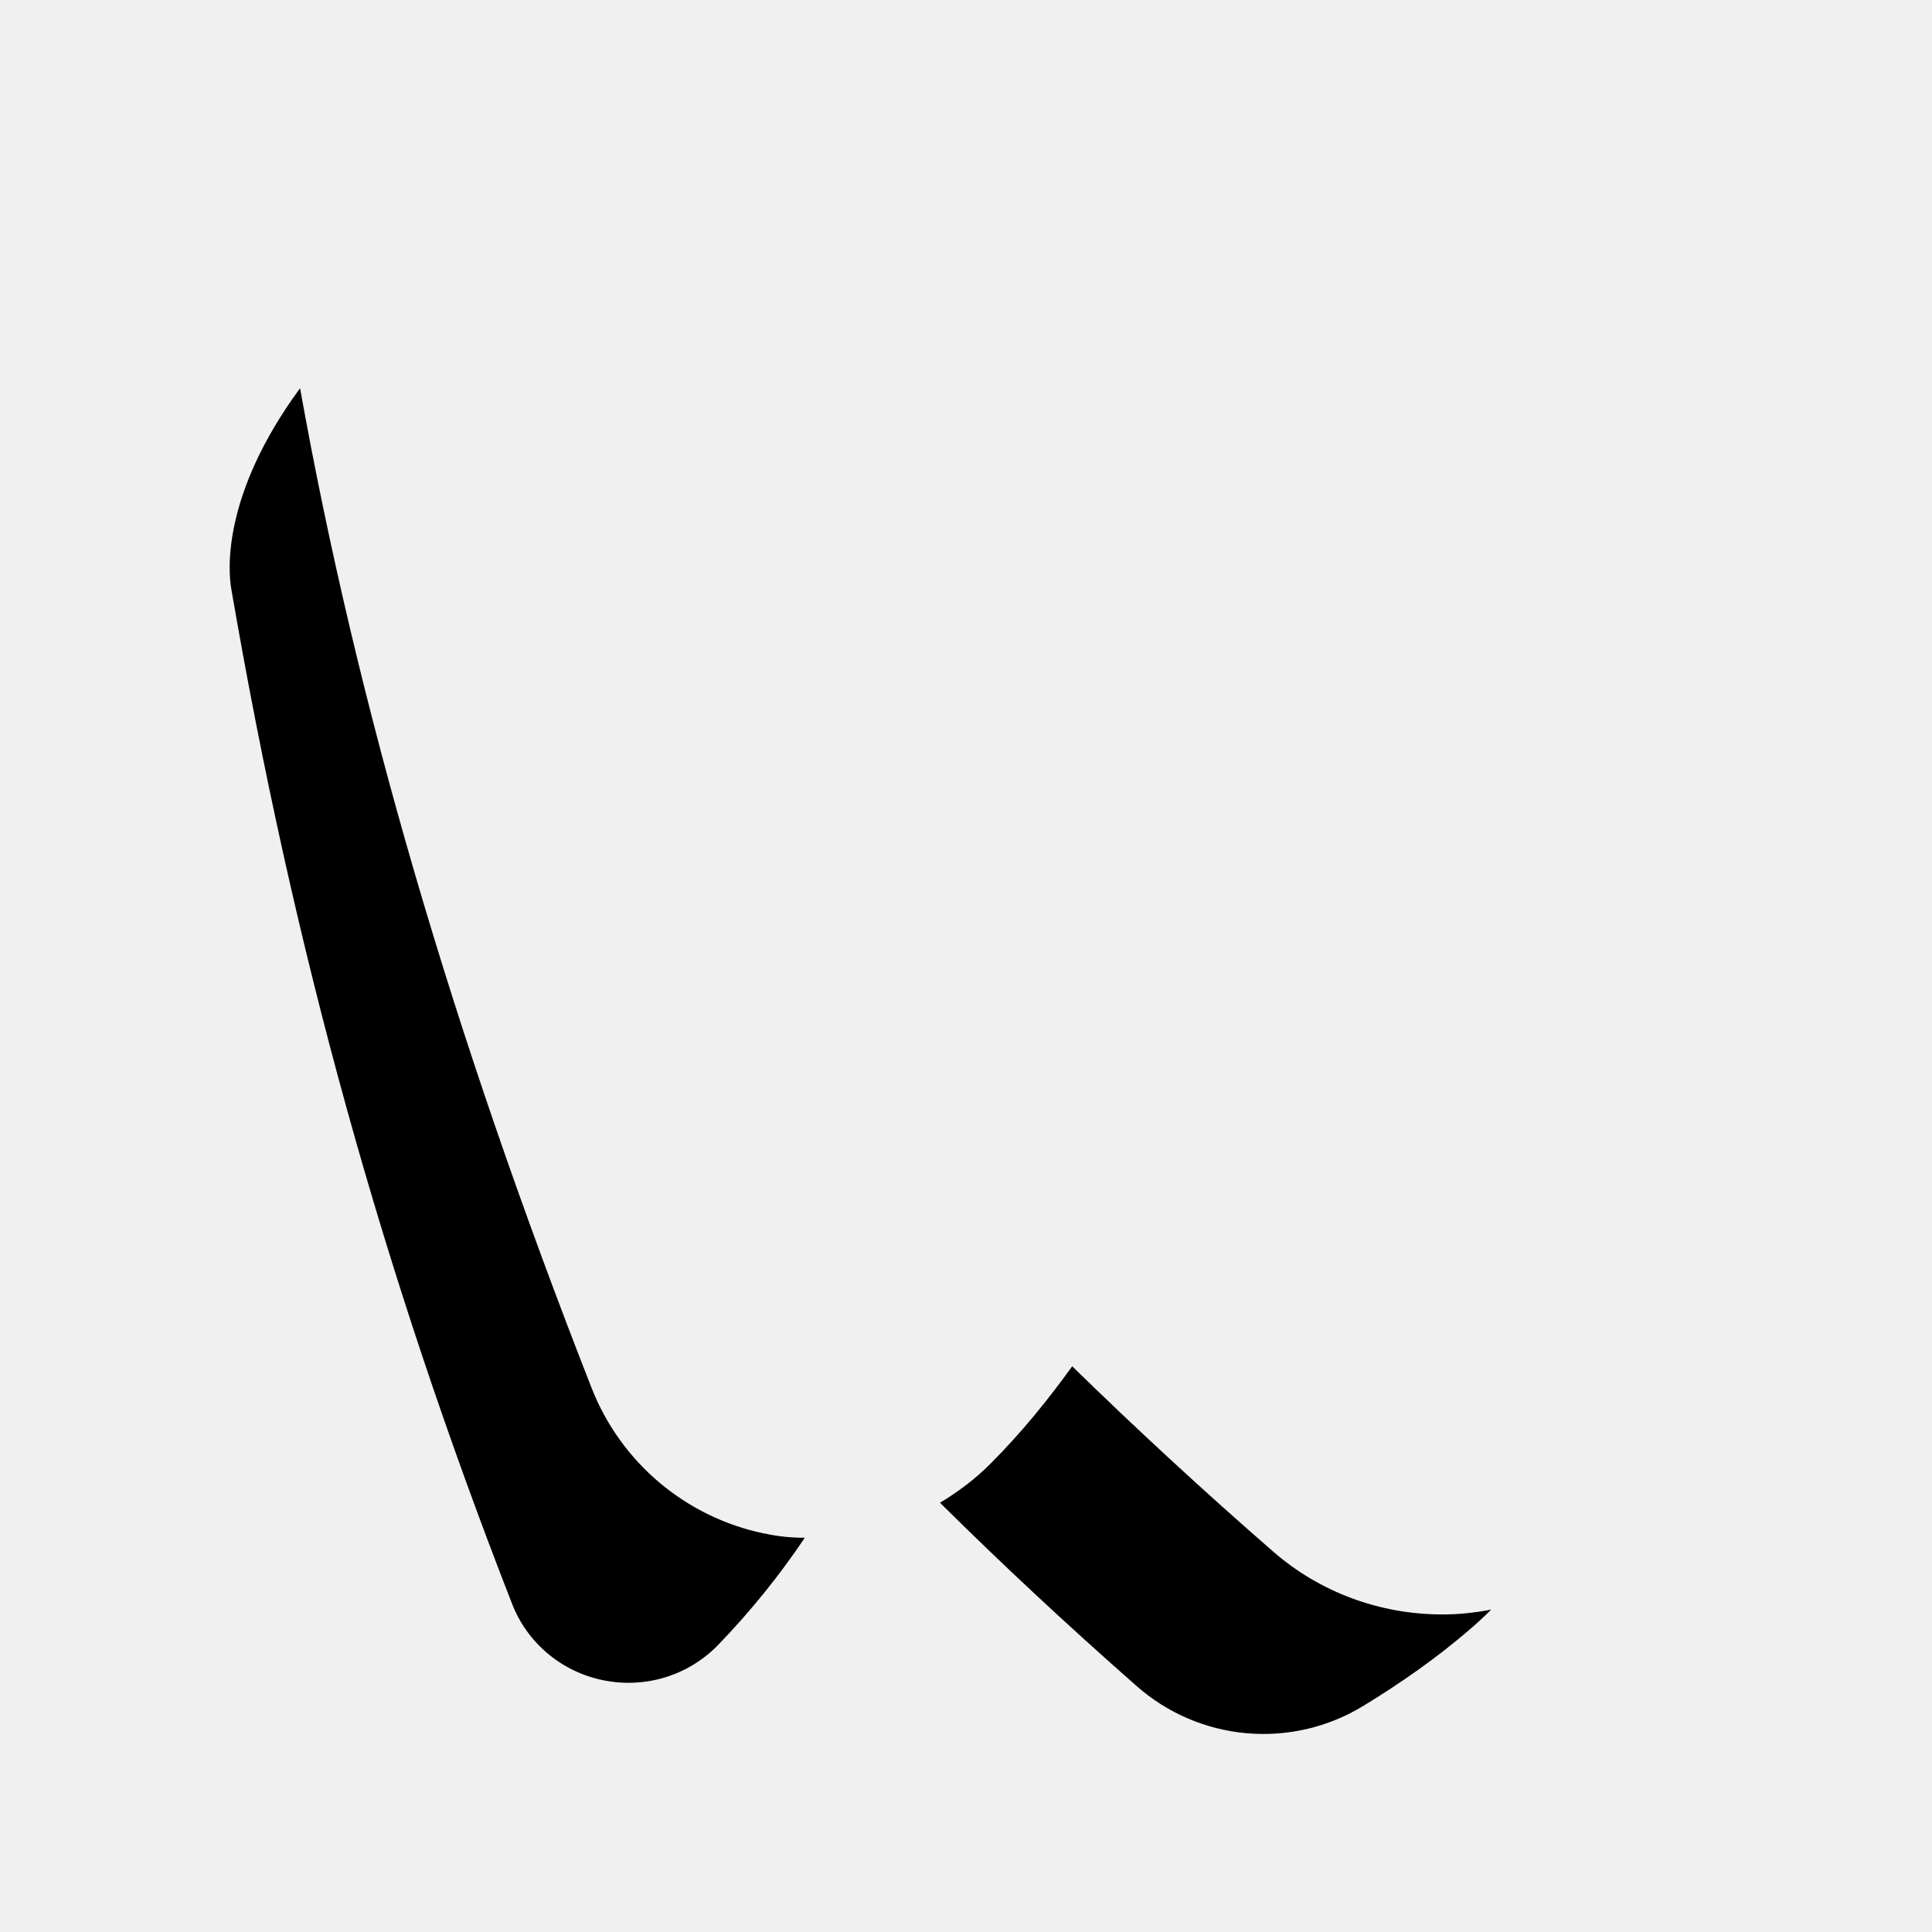
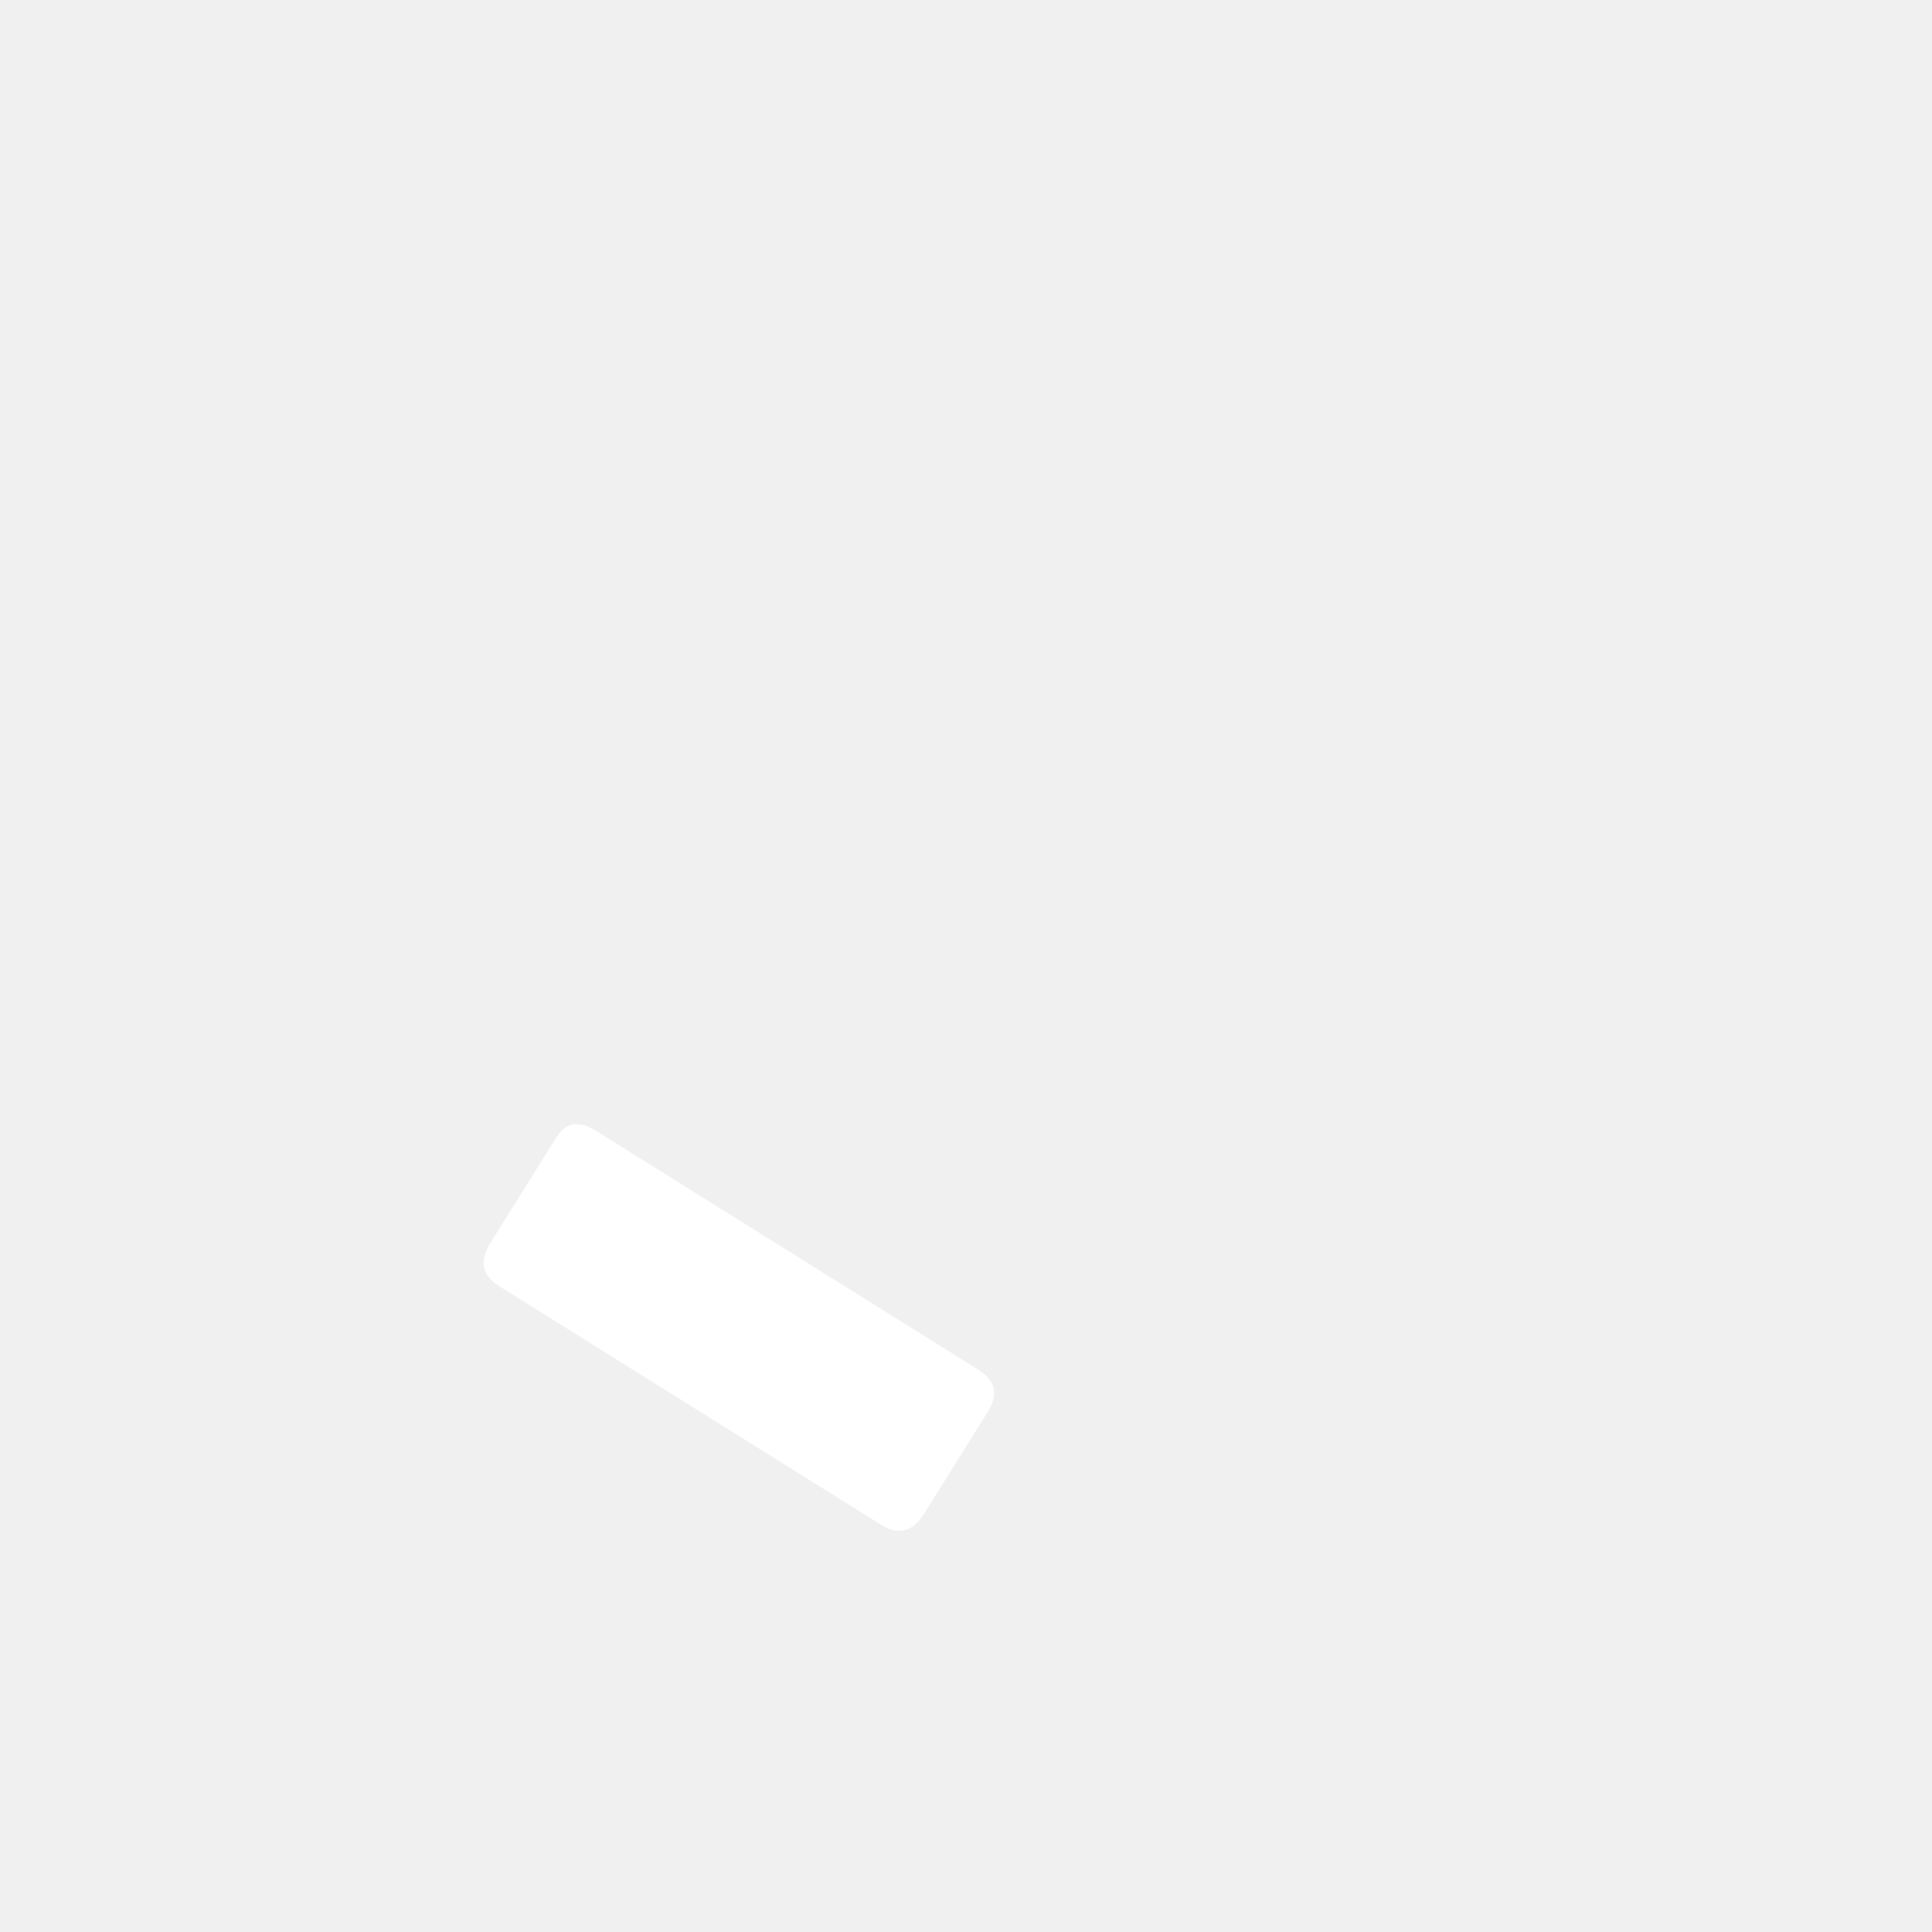
- <svg xmlns="http://www.w3.org/2000/svg" viewBox="0 0 32 32">
-   <path d="M4.97 6.43C3.67 8.2 3.78 9.46 3.83 9.75c1.03 5.99 2.51 11.33 4.65 16.81.25.65.82 1.13 1.51 1.27.69.14 1.4-.07 1.9-.58.56-.58 1.03-1.17 1.44-1.78-.22 0-.441-.02-.661-.07h-.01a3.926 3.926 0 01-2.86-2.41C7.49 17.1 5.91 11.68 4.97 6.43zm12.789 16.2c-.39.54-.83 1.09-1.36 1.62-.25.25-.53.46-.83.64 1.04 1.03 2.08 2 3.25 3.03a3.176 3.176 0 003.77.33c.64-.39 1.23-.81 1.73-1.24.13-.11.26-.23.38-.35-.26.05-.53.08-.79.08h-.02c-1.04 0-2.03-.37-2.8-1.04a79.013 79.013 0 01-3.33-3.07z" />
+ <svg xmlns="http://www.w3.org/2000/svg" viewBox="0 0 1024 1024">
+   <path transform="rotate(32 512 512)" d="M376 704 Q376 690 392 690 L631 690 Q647 690 647 706 L647 770 Q647 787 631 787 L392 787 Q376 787 376 770 Z" fill="#fff" />
</svg>
